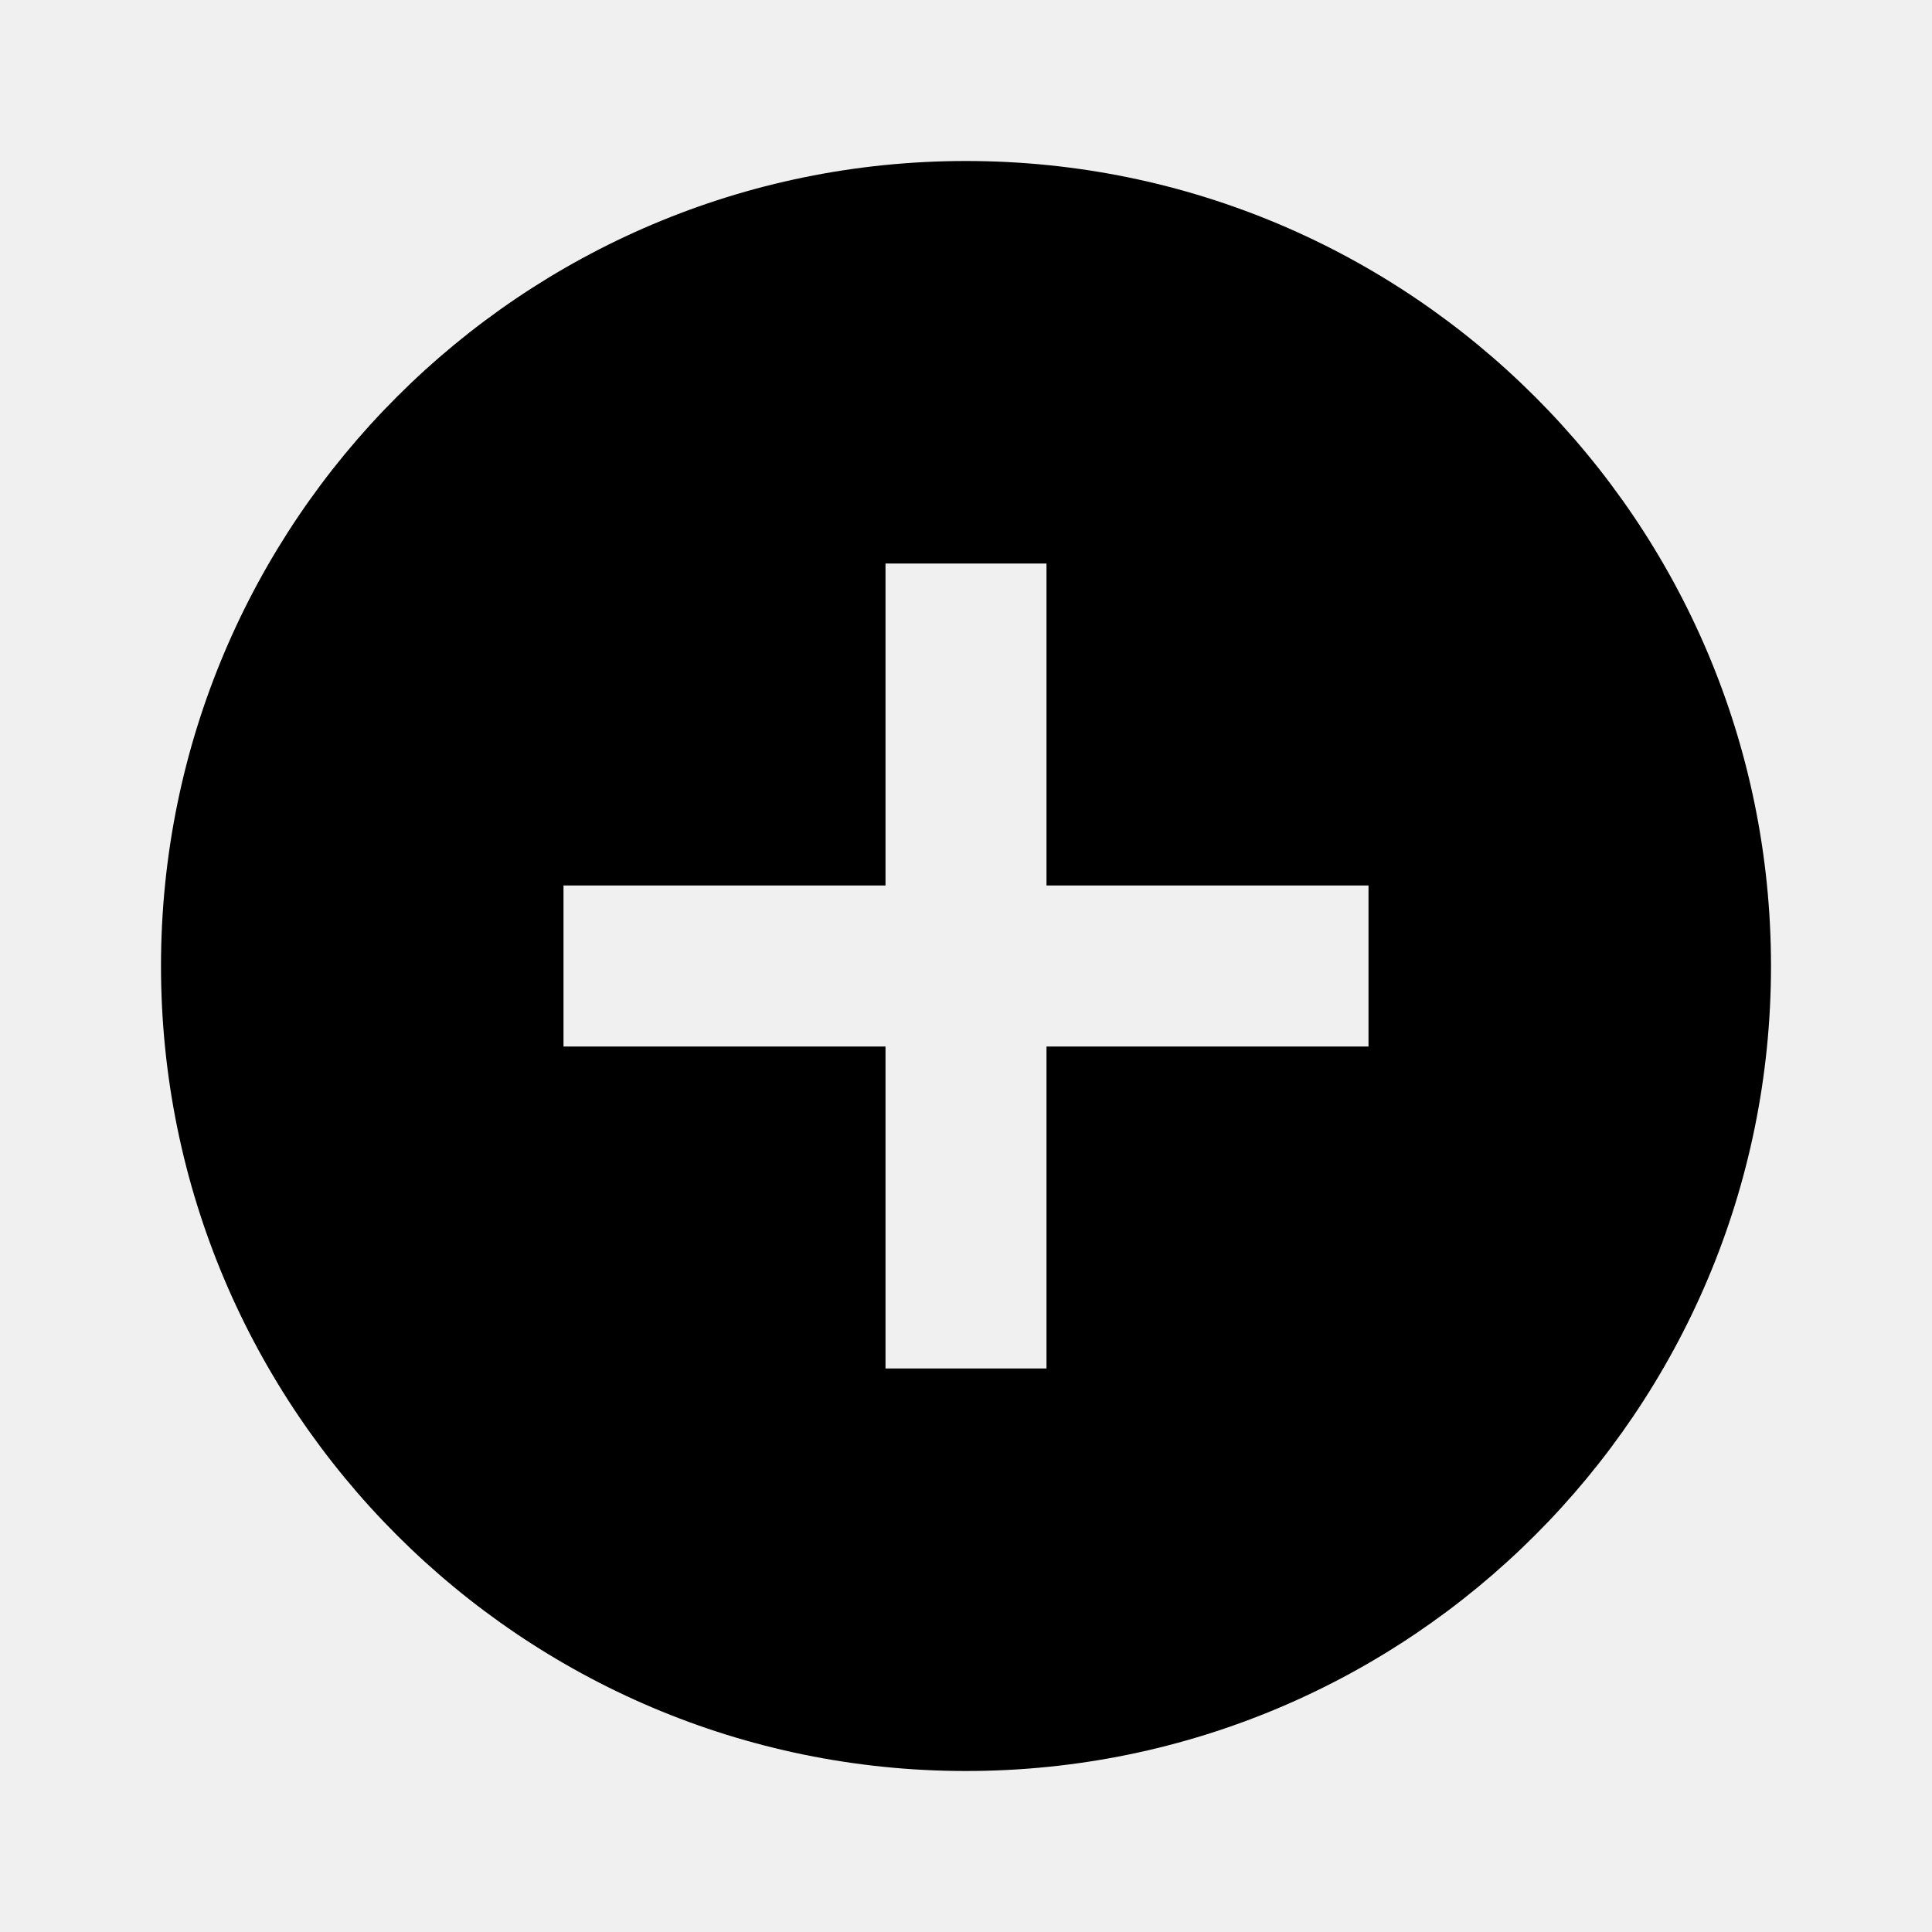
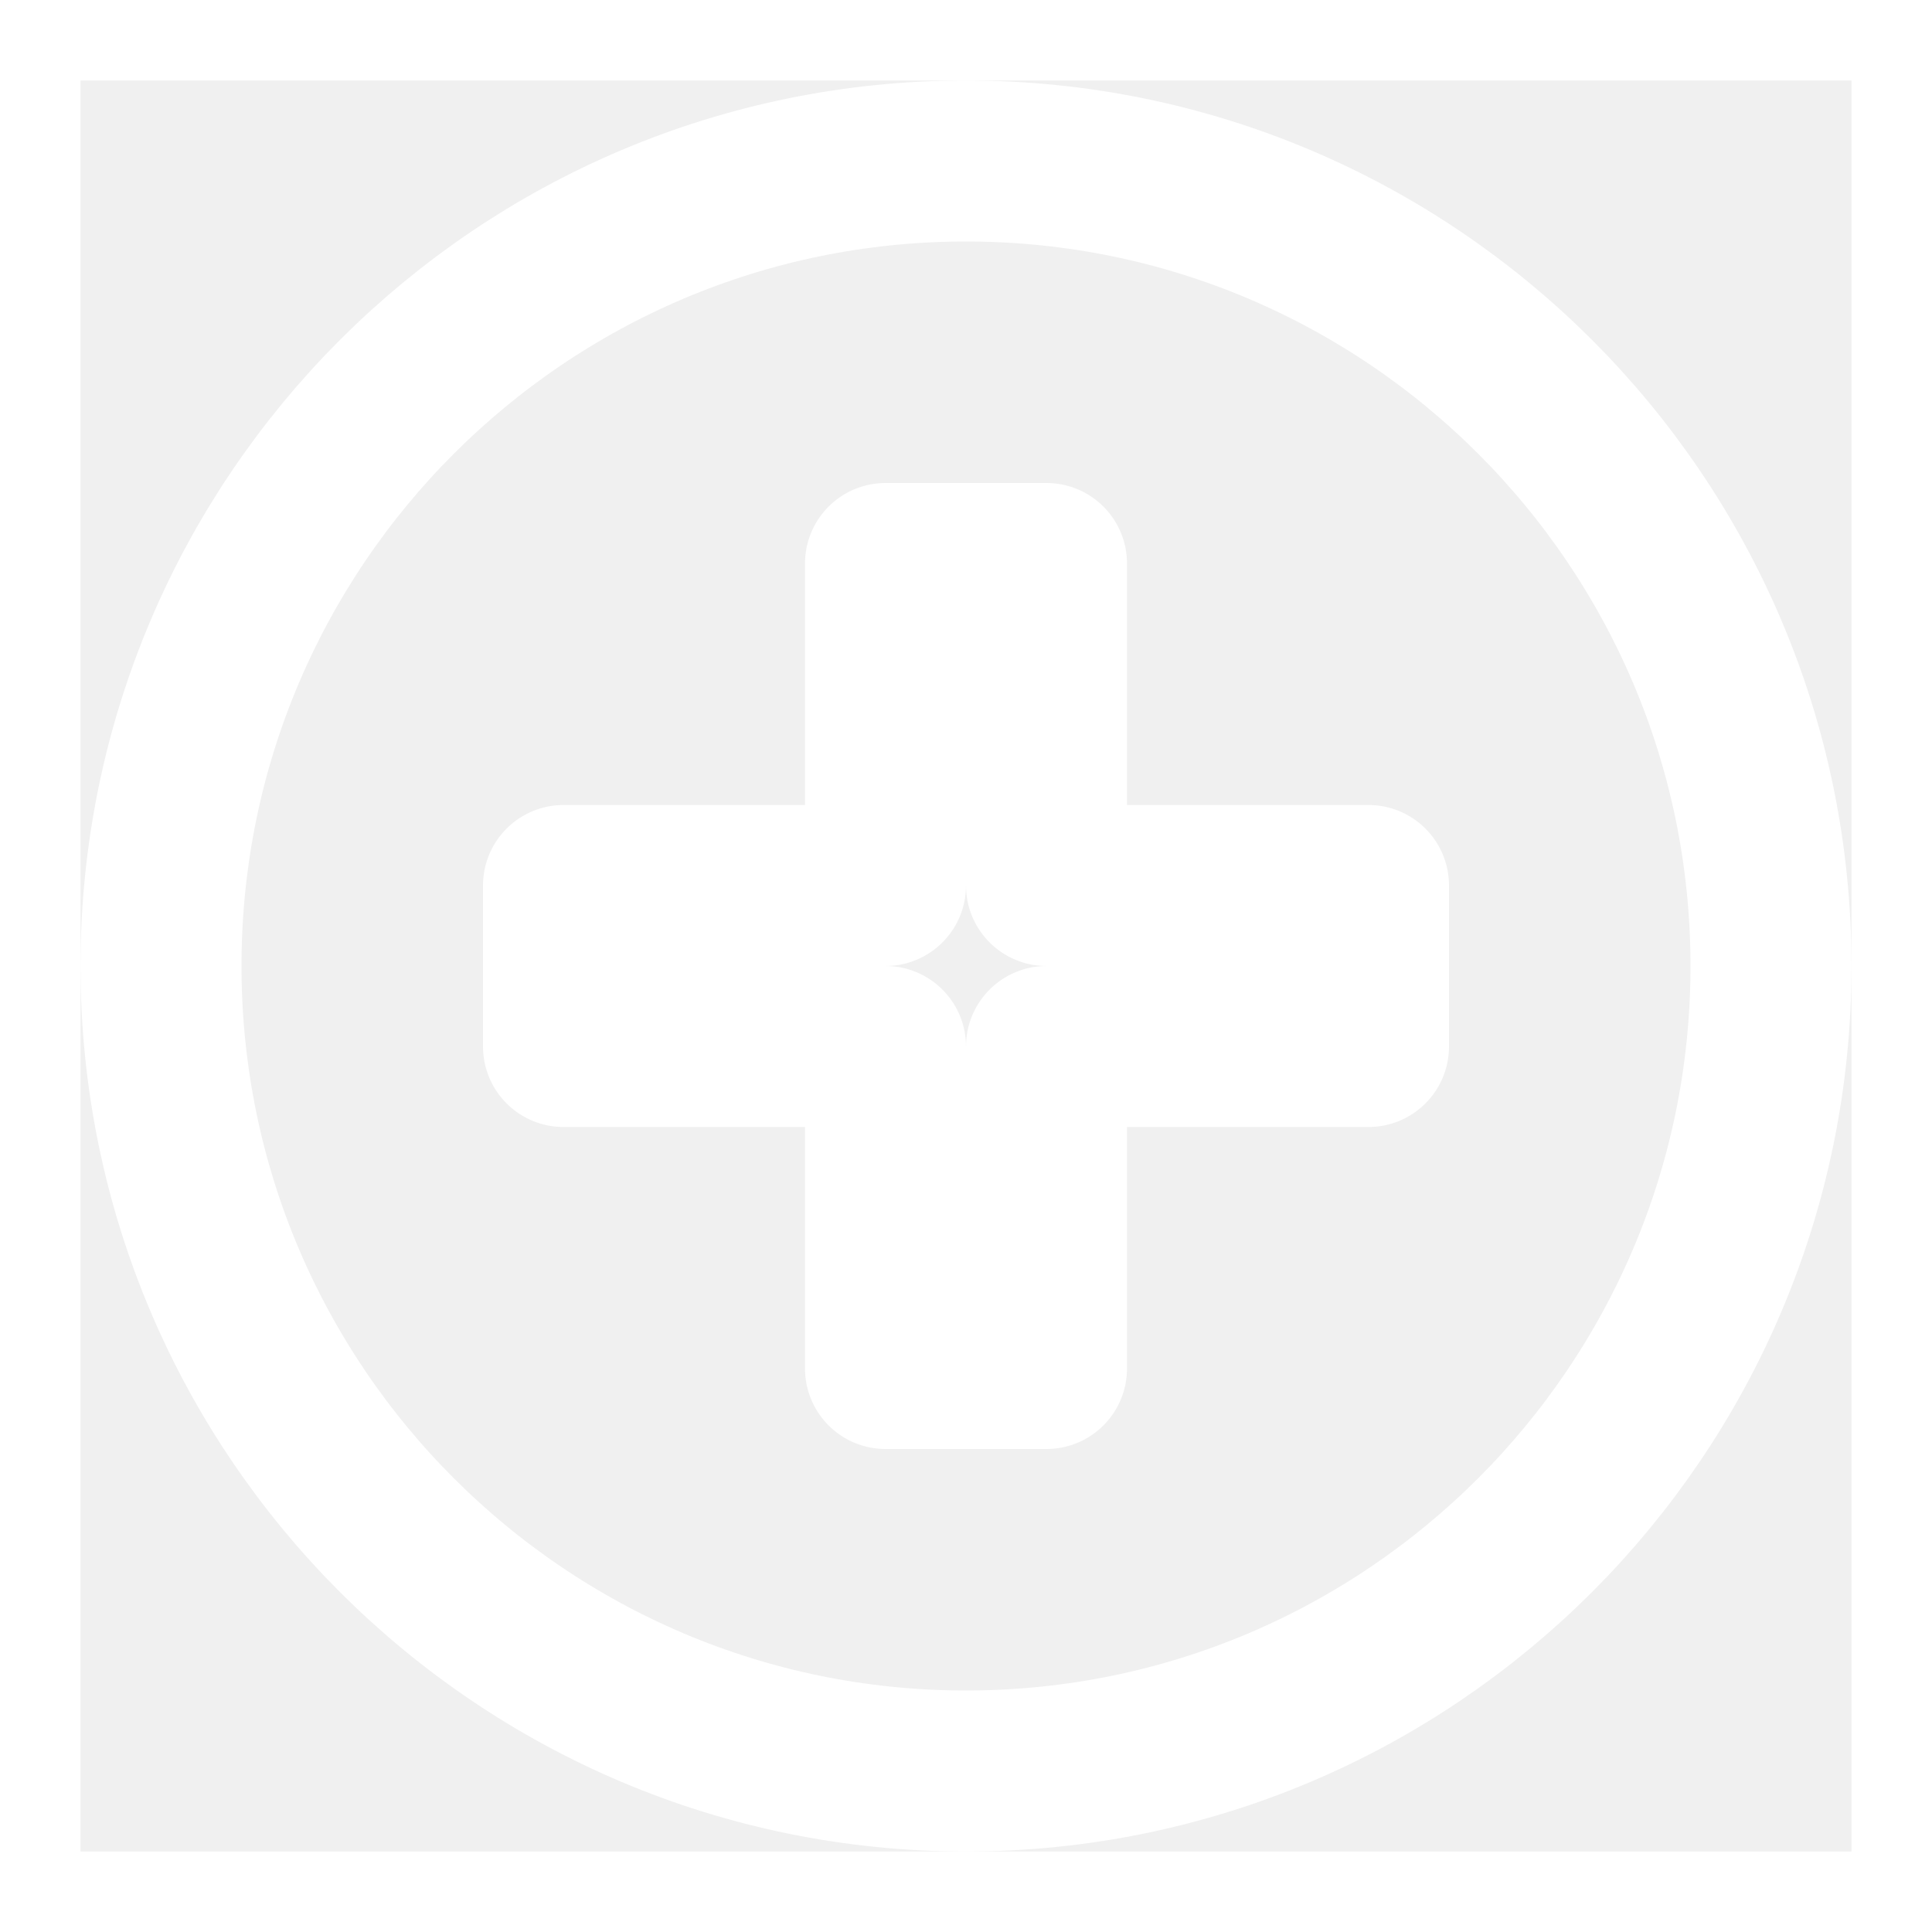
- <svg xmlns="http://www.w3.org/2000/svg" height="24" viewBox="0 0 24 24" width="24">
+ <svg xmlns="http://www.w3.org/2000/svg" fill="none" stroke="#fff" stroke-width="2" stroke-linecap="round" stroke-linejoin="round" height="24" viewBox="0 0 24 24" width="24">
  <path d="M0 0h24v24H0V0z" fill="none" />
  <path d="M12 2C6.48 2 2 6.48 2 12s4.48 10 10 10 10-4.48 10-10S17.52 2 12 2zm5 11h-4v4h-2v-4H7v-2h4V7h2v4h4v2z" />
</svg>
